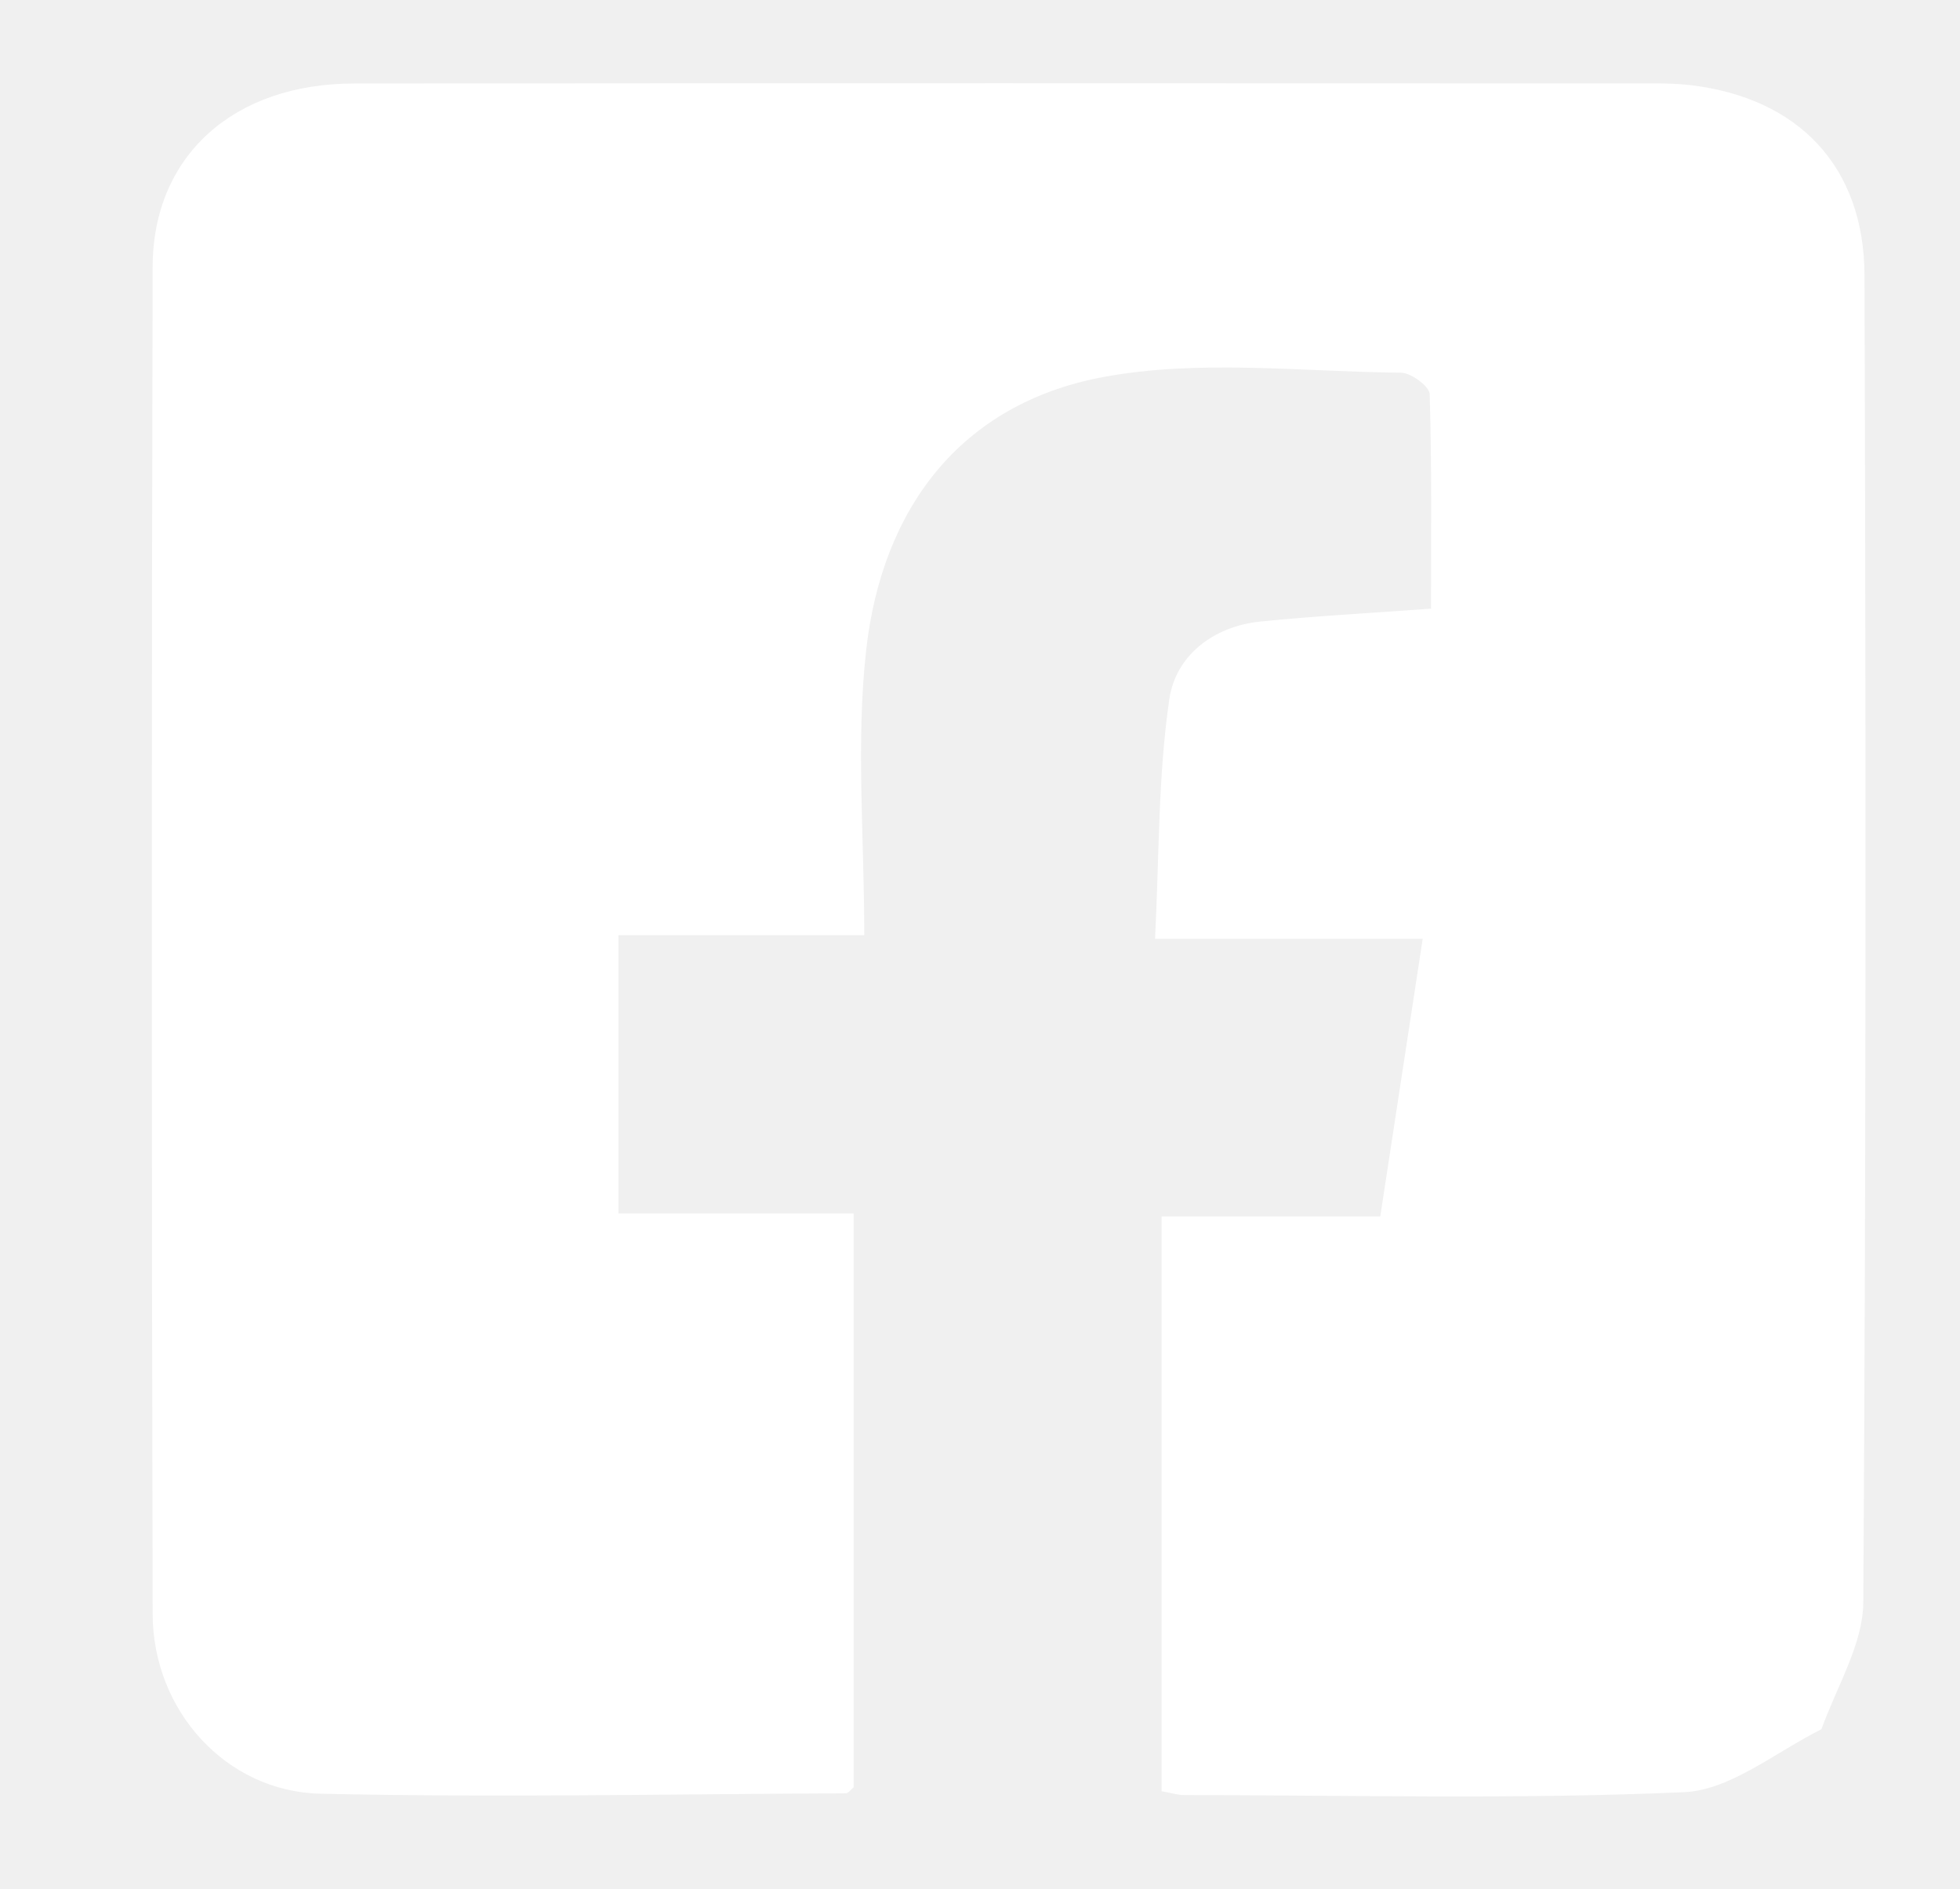
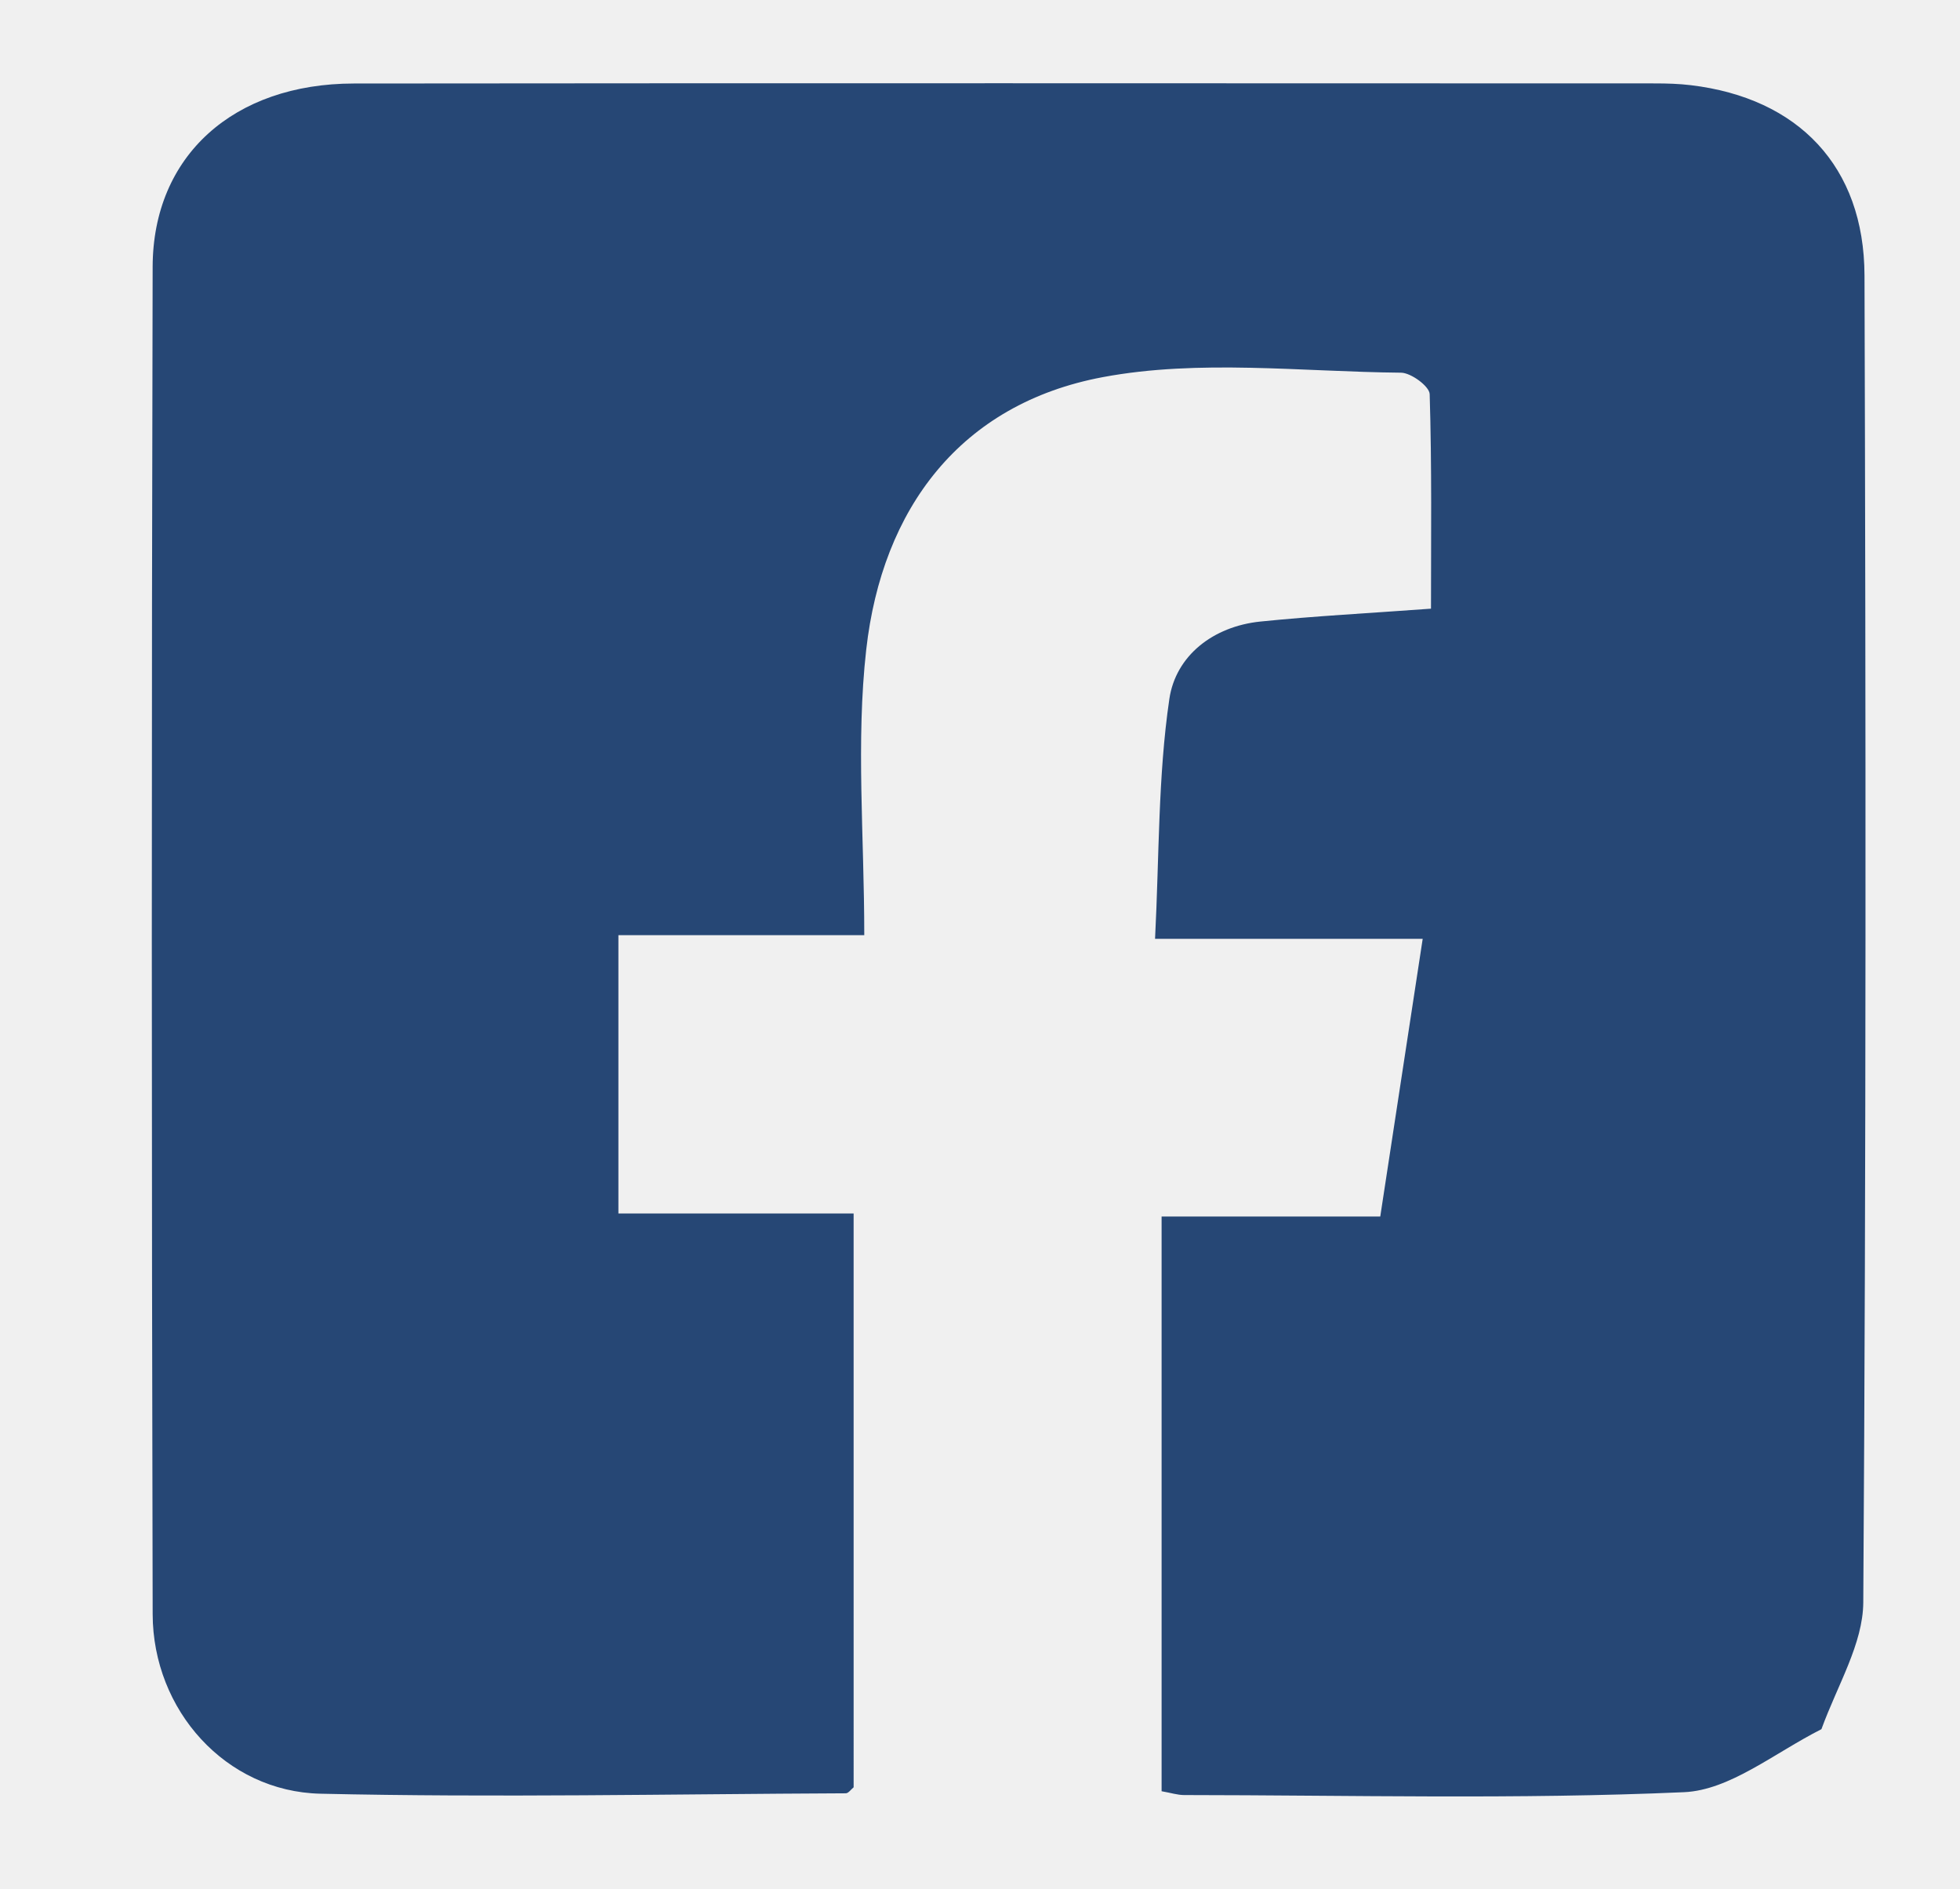
<svg xmlns="http://www.w3.org/2000/svg" version="1.1" id="Layer_1" x="0px" y="0px" width="100%" viewBox="0 0 192 185" enable-background="new 0 0 192 185" xml:space="preserve">
  <path fill="transparent" opacity="1" stroke="none" d=" M104,186   C69.333,186 35.167,186 1,186   C1,124.333 1,62.667 1,1   C65,1 129,1 193,1   C193,62.667 193,124.333 193,186   C163.5,186 134,186 104,186  M178.652,169.068   C180.002,165.028 182.498,160.995 182.525,156.946   C182.808,113.624 182.78,70.3 182.645,26.978   C182.612,16.297 176.163,9.599 165.621,8.342   C164.467,8.204 163.295,8.169 162.132,8.169   C119.642,8.16 77.152,8.134 34.662,8.179   C22.898,8.191 14.982,15.243 14.953,26.129   C14.84,70.119 14.849,114.109 14.955,158.098   C14.977,167.503 22.114,175.467 31.388,175.678   C48.535,176.068 65.699,175.713 82.855,175.638   C83.112,175.637 83.366,175.257 83.62,175.047   C83.62,156.483 83.62,137.919 83.62,118.851   C75.685,118.851 68.11,118.851 60.578,118.851   C60.578,109.614 60.578,100.89 60.578,91.594   C68.528,91.594 76.104,91.594 84.663,91.594   C84.663,81.877 83.839,72.647 84.855,63.625   C86.411,49.81 94.088,39.548 108.034,36.936   C117.473,35.168 127.488,36.411 137.243,36.502   C138.228,36.511 140.027,37.841 140.05,38.601   C140.268,45.663 140.179,52.735 140.179,59.614   C134.042,60.065 128.738,60.337 123.461,60.876   C118.833,61.35 115.171,64.225 114.548,68.462   C113.434,76.043 113.562,83.807 113.148,91.951   C122.51,91.951 130.623,91.951 139.366,91.951   C137.947,101.234 136.607,110.003 135.209,119.148   C127.833,119.148 120.902,119.148 113.789,119.148   C113.789,138.176 113.789,156.751 113.789,175.436   C114.73,175.602 115.36,175.809 115.99,175.81   C132.32,175.823 148.668,176.249 164.966,175.529   C169.455,175.331 173.792,171.703 178.652,169.068  z" />
-   <path fill="#FFFFFF" opacity="1" stroke="none" d=" M178.426,169.358   C173.792,171.703 169.455,175.331 164.966,175.529   C148.668,176.249 132.32,175.823 115.99,175.81   C115.36,175.809 114.73,175.602 113.789,175.436   C113.789,156.751 113.789,138.176 113.789,119.148   C120.902,119.148 127.833,119.148 135.209,119.148   C136.607,110.003 137.947,101.234 139.366,91.951   C130.623,91.951 122.51,91.951 113.148,91.951   C113.562,83.807 113.434,76.043 114.548,68.462   C115.171,64.225 118.833,61.35 123.461,60.876   C128.738,60.337 134.042,60.065 140.179,59.614   C140.179,52.735 140.268,45.663 140.05,38.601   C140.027,37.841 138.228,36.511 137.243,36.502   C127.488,36.411 117.473,35.168 108.034,36.936   C94.088,39.548 86.411,49.81 84.855,63.625   C83.839,72.647 84.663,81.877 84.663,91.594   C76.104,91.594 68.528,91.594 60.578,91.594   C60.578,100.89 60.578,109.614 60.578,118.851   C68.11,118.851 75.685,118.851 83.62,118.851   C83.62,137.919 83.62,156.483 83.621,175.05   C83.366,175.257 83.112,175.637 82.855,175.638   C65.699,175.713 48.535,176.068 31.388,175.678   C22.114,175.467 14.977,167.503 14.955,158.098   C14.849,114.109 14.84,70.119 14.953,26.129   C14.982,15.243 22.898,8.191 34.662,8.179   C77.152,8.134 119.642,8.16 162.132,8.169   C163.295,8.169 164.467,8.204 165.621,8.342   C176.163,9.599 182.612,16.297 182.645,26.978   C182.78,70.3 182.808,113.624 182.525,156.946   C182.498,160.995 180.002,165.028 178.426,169.358  z" />
+   <path fill="#264775" opacity="1" stroke="none" d=" M178.426,169.358   C173.792,171.703 169.455,175.331 164.966,175.529   C148.668,176.249 132.32,175.823 115.99,175.81   C115.36,175.809 114.73,175.602 113.789,175.436   C113.789,156.751 113.789,138.176 113.789,119.148   C120.902,119.148 127.833,119.148 135.209,119.148   C136.607,110.003 137.947,101.234 139.366,91.951   C130.623,91.951 122.51,91.951 113.148,91.951   C113.562,83.807 113.434,76.043 114.548,68.462   C115.171,64.225 118.833,61.35 123.461,60.876   C128.738,60.337 134.042,60.065 140.179,59.614   C140.179,52.735 140.268,45.663 140.05,38.601   C140.027,37.841 138.228,36.511 137.243,36.502   C127.488,36.411 117.473,35.168 108.034,36.936   C94.088,39.548 86.411,49.81 84.855,63.625   C83.839,72.647 84.663,81.877 84.663,91.594   C76.104,91.594 68.528,91.594 60.578,91.594   C60.578,100.89 60.578,109.614 60.578,118.851   C68.11,118.851 75.685,118.851 83.62,118.851   C83.62,137.919 83.62,156.483 83.621,175.05   C83.366,175.257 83.112,175.637 82.855,175.638   C65.699,175.713 48.535,176.068 31.388,175.678   C22.114,175.467 14.977,167.503 14.955,158.098   C14.849,114.109 14.84,70.119 14.953,26.129   C14.982,15.243 22.898,8.191 34.662,8.179   C77.152,8.134 119.642,8.16 162.132,8.169   C163.295,8.169 164.467,8.204 165.621,8.342   C176.163,9.599 182.612,16.297 182.645,26.978   C182.78,70.3 182.808,113.624 182.525,156.946   C182.498,160.995 180.002,165.028 178.426,169.358  z" />
</svg>
